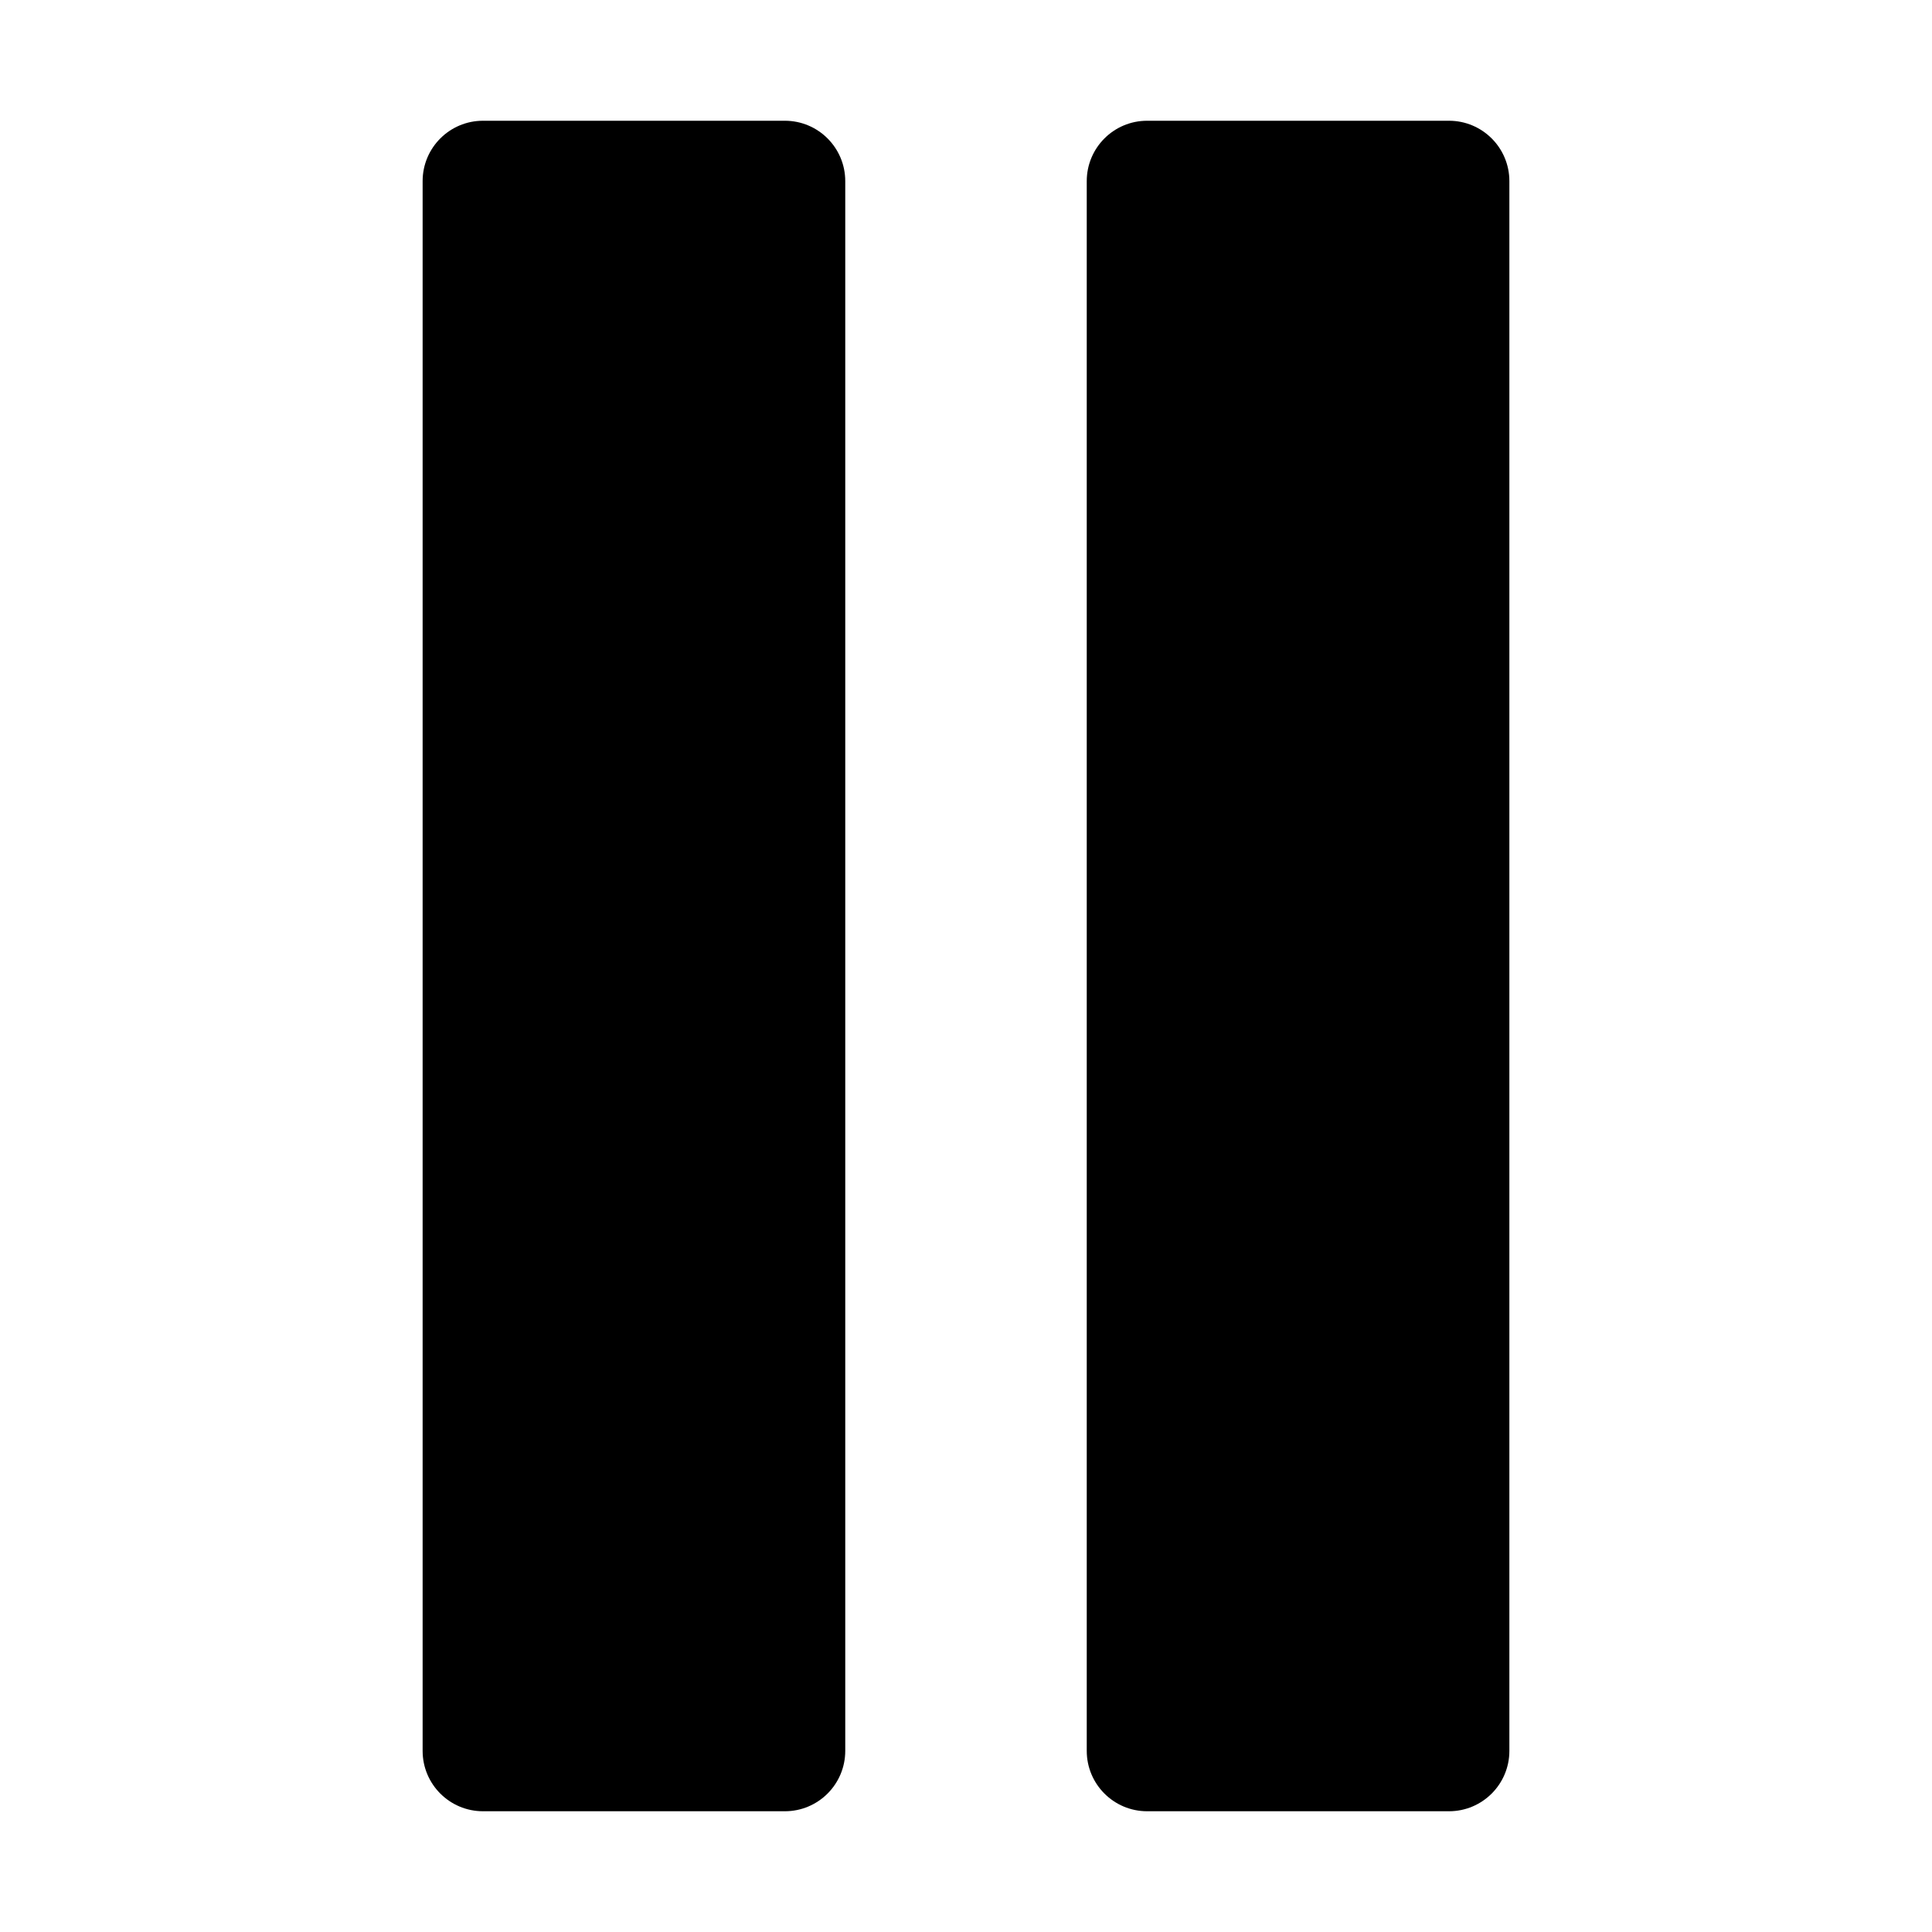
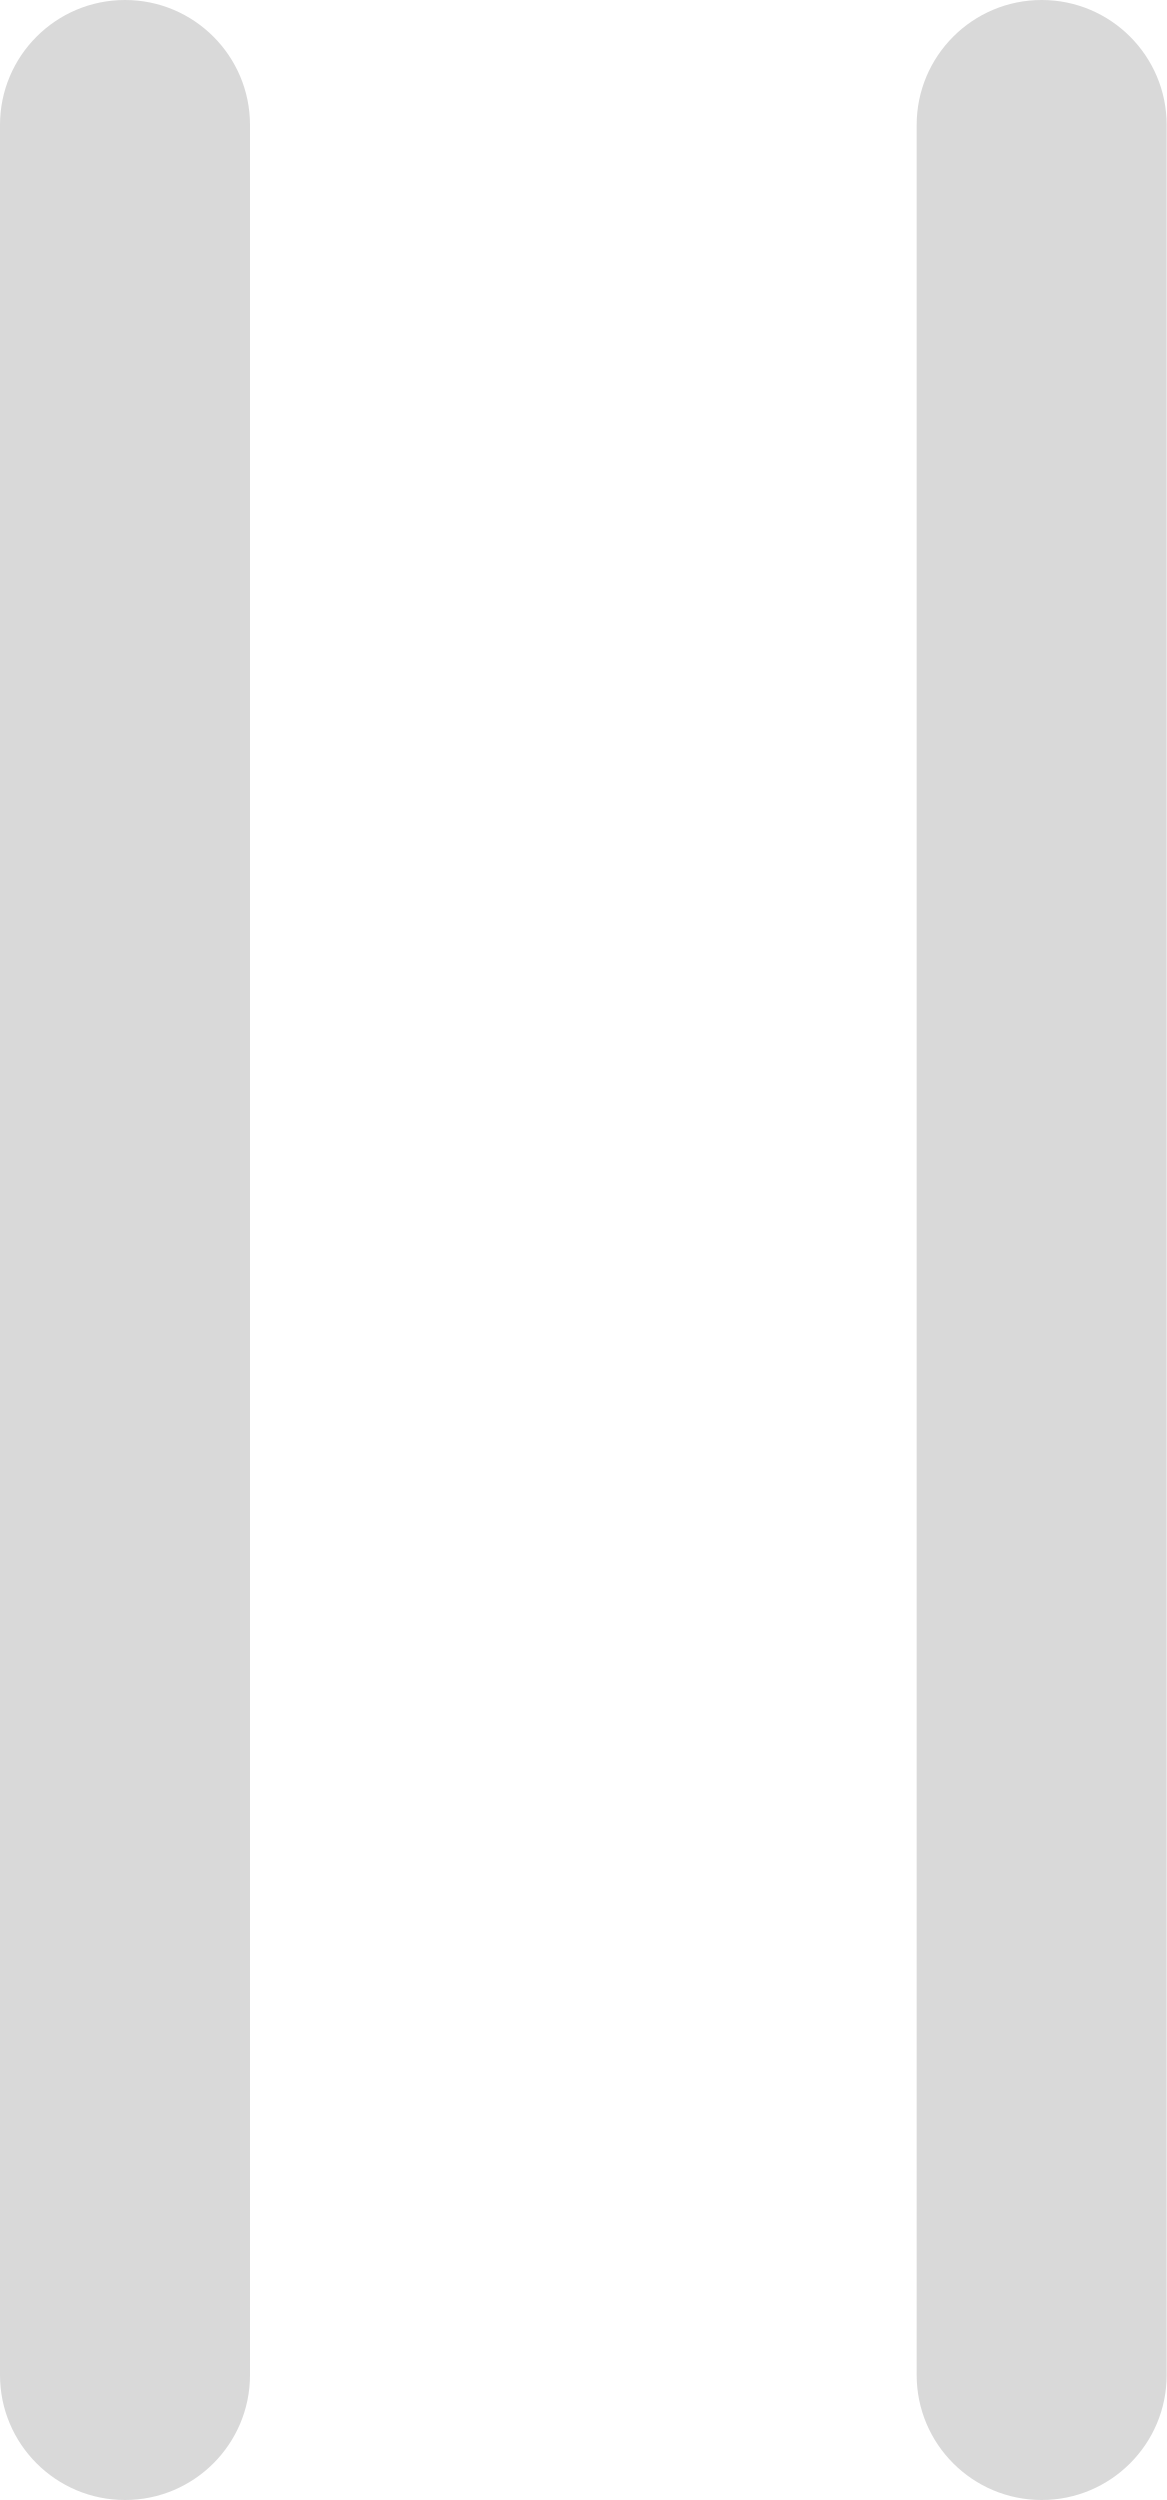
- <svg xmlns="http://www.w3.org/2000/svg" viewBox="0 0 32 32">
-   <g id="pause">
-     <rect height="28" rx="1" width="7" x="7" y="2" />
-     <rect height="28" rx="1" width="7" x="18" y="2" />
+ <svg xmlns="http://www.w3.org/2000/svg" height="30px" version="1.1" viewBox="0 0 14 30" width="14px">
+   <defs />
+   <g fill="none" fill-rule="evenodd" id="Music" stroke="none" stroke-width="1">
+     <g fill="#979797" id="Icons" transform="translate(-605, -52)">
+       <g id="Pause" transform="translate(605, 52)">
+         <rect height="30" id="Rectangle" rx="1.5" width="3" x="11" y="0" fill="#D9D9D9" />
+         <rect height="30" id="Rectangle" rx="1.5" width="3" x="0" y="0" fill="#D9D9D9" />
+       </g>
+     </g>
  </g>
</svg>
